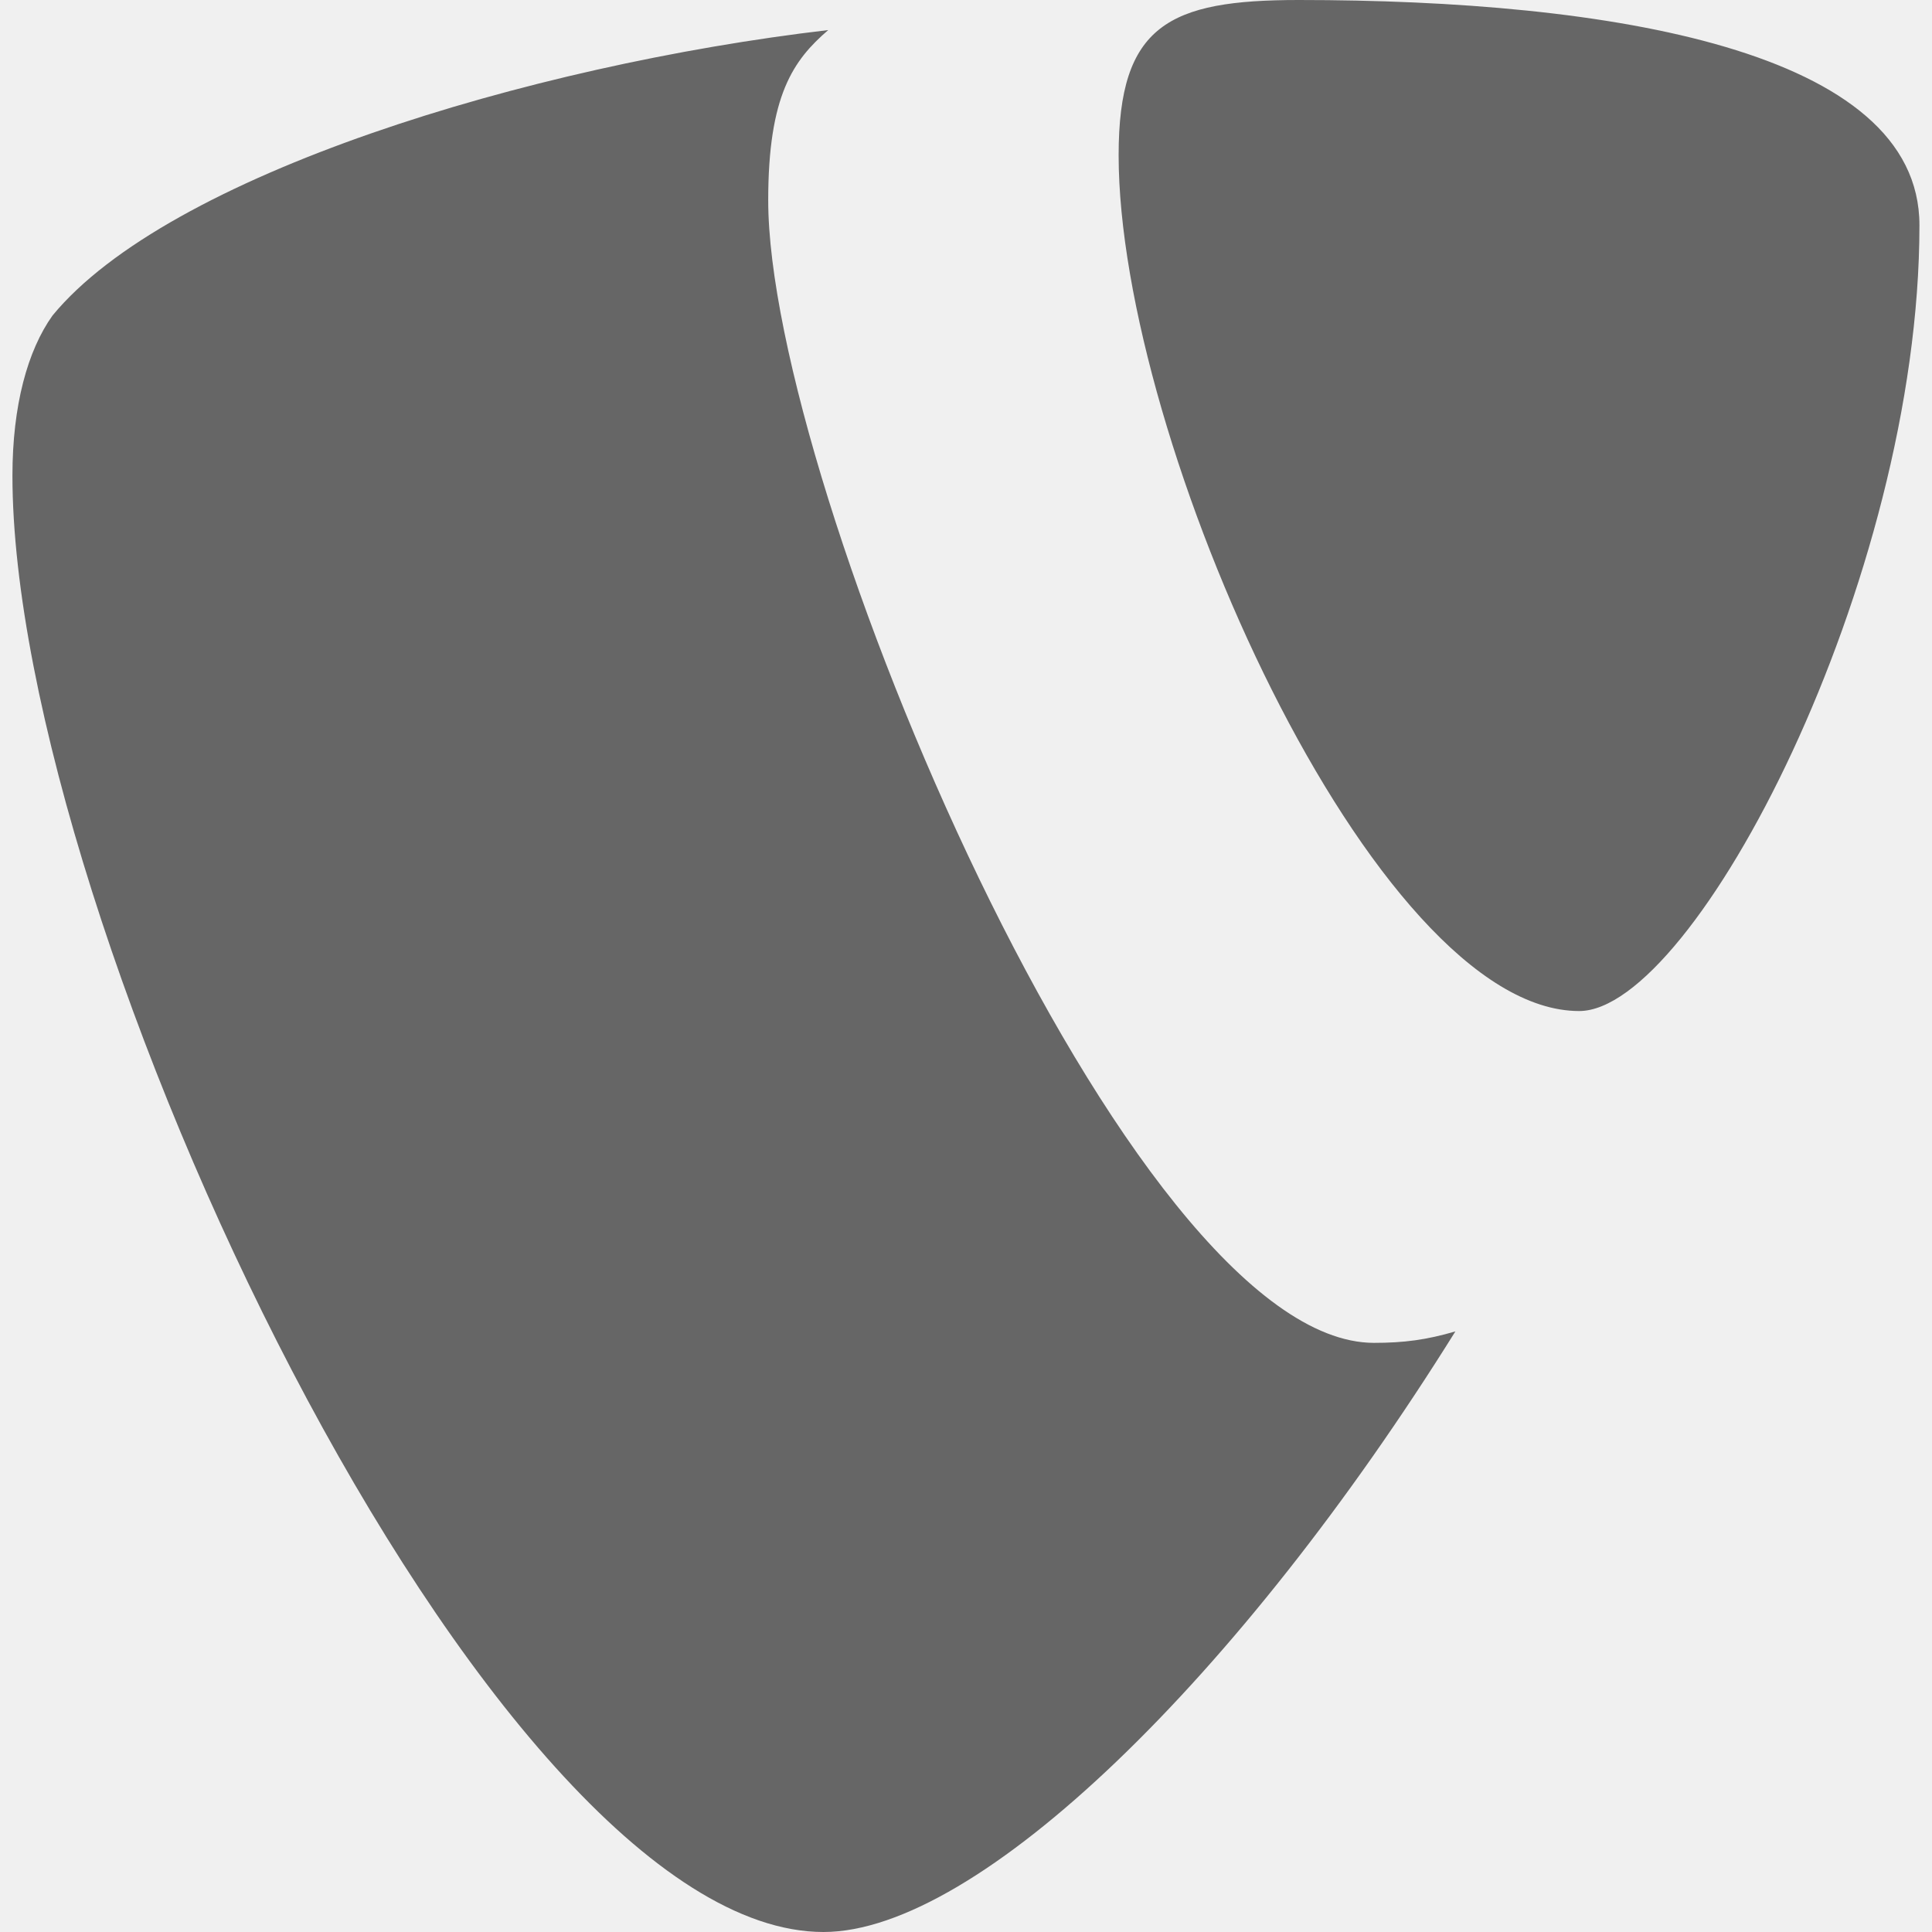
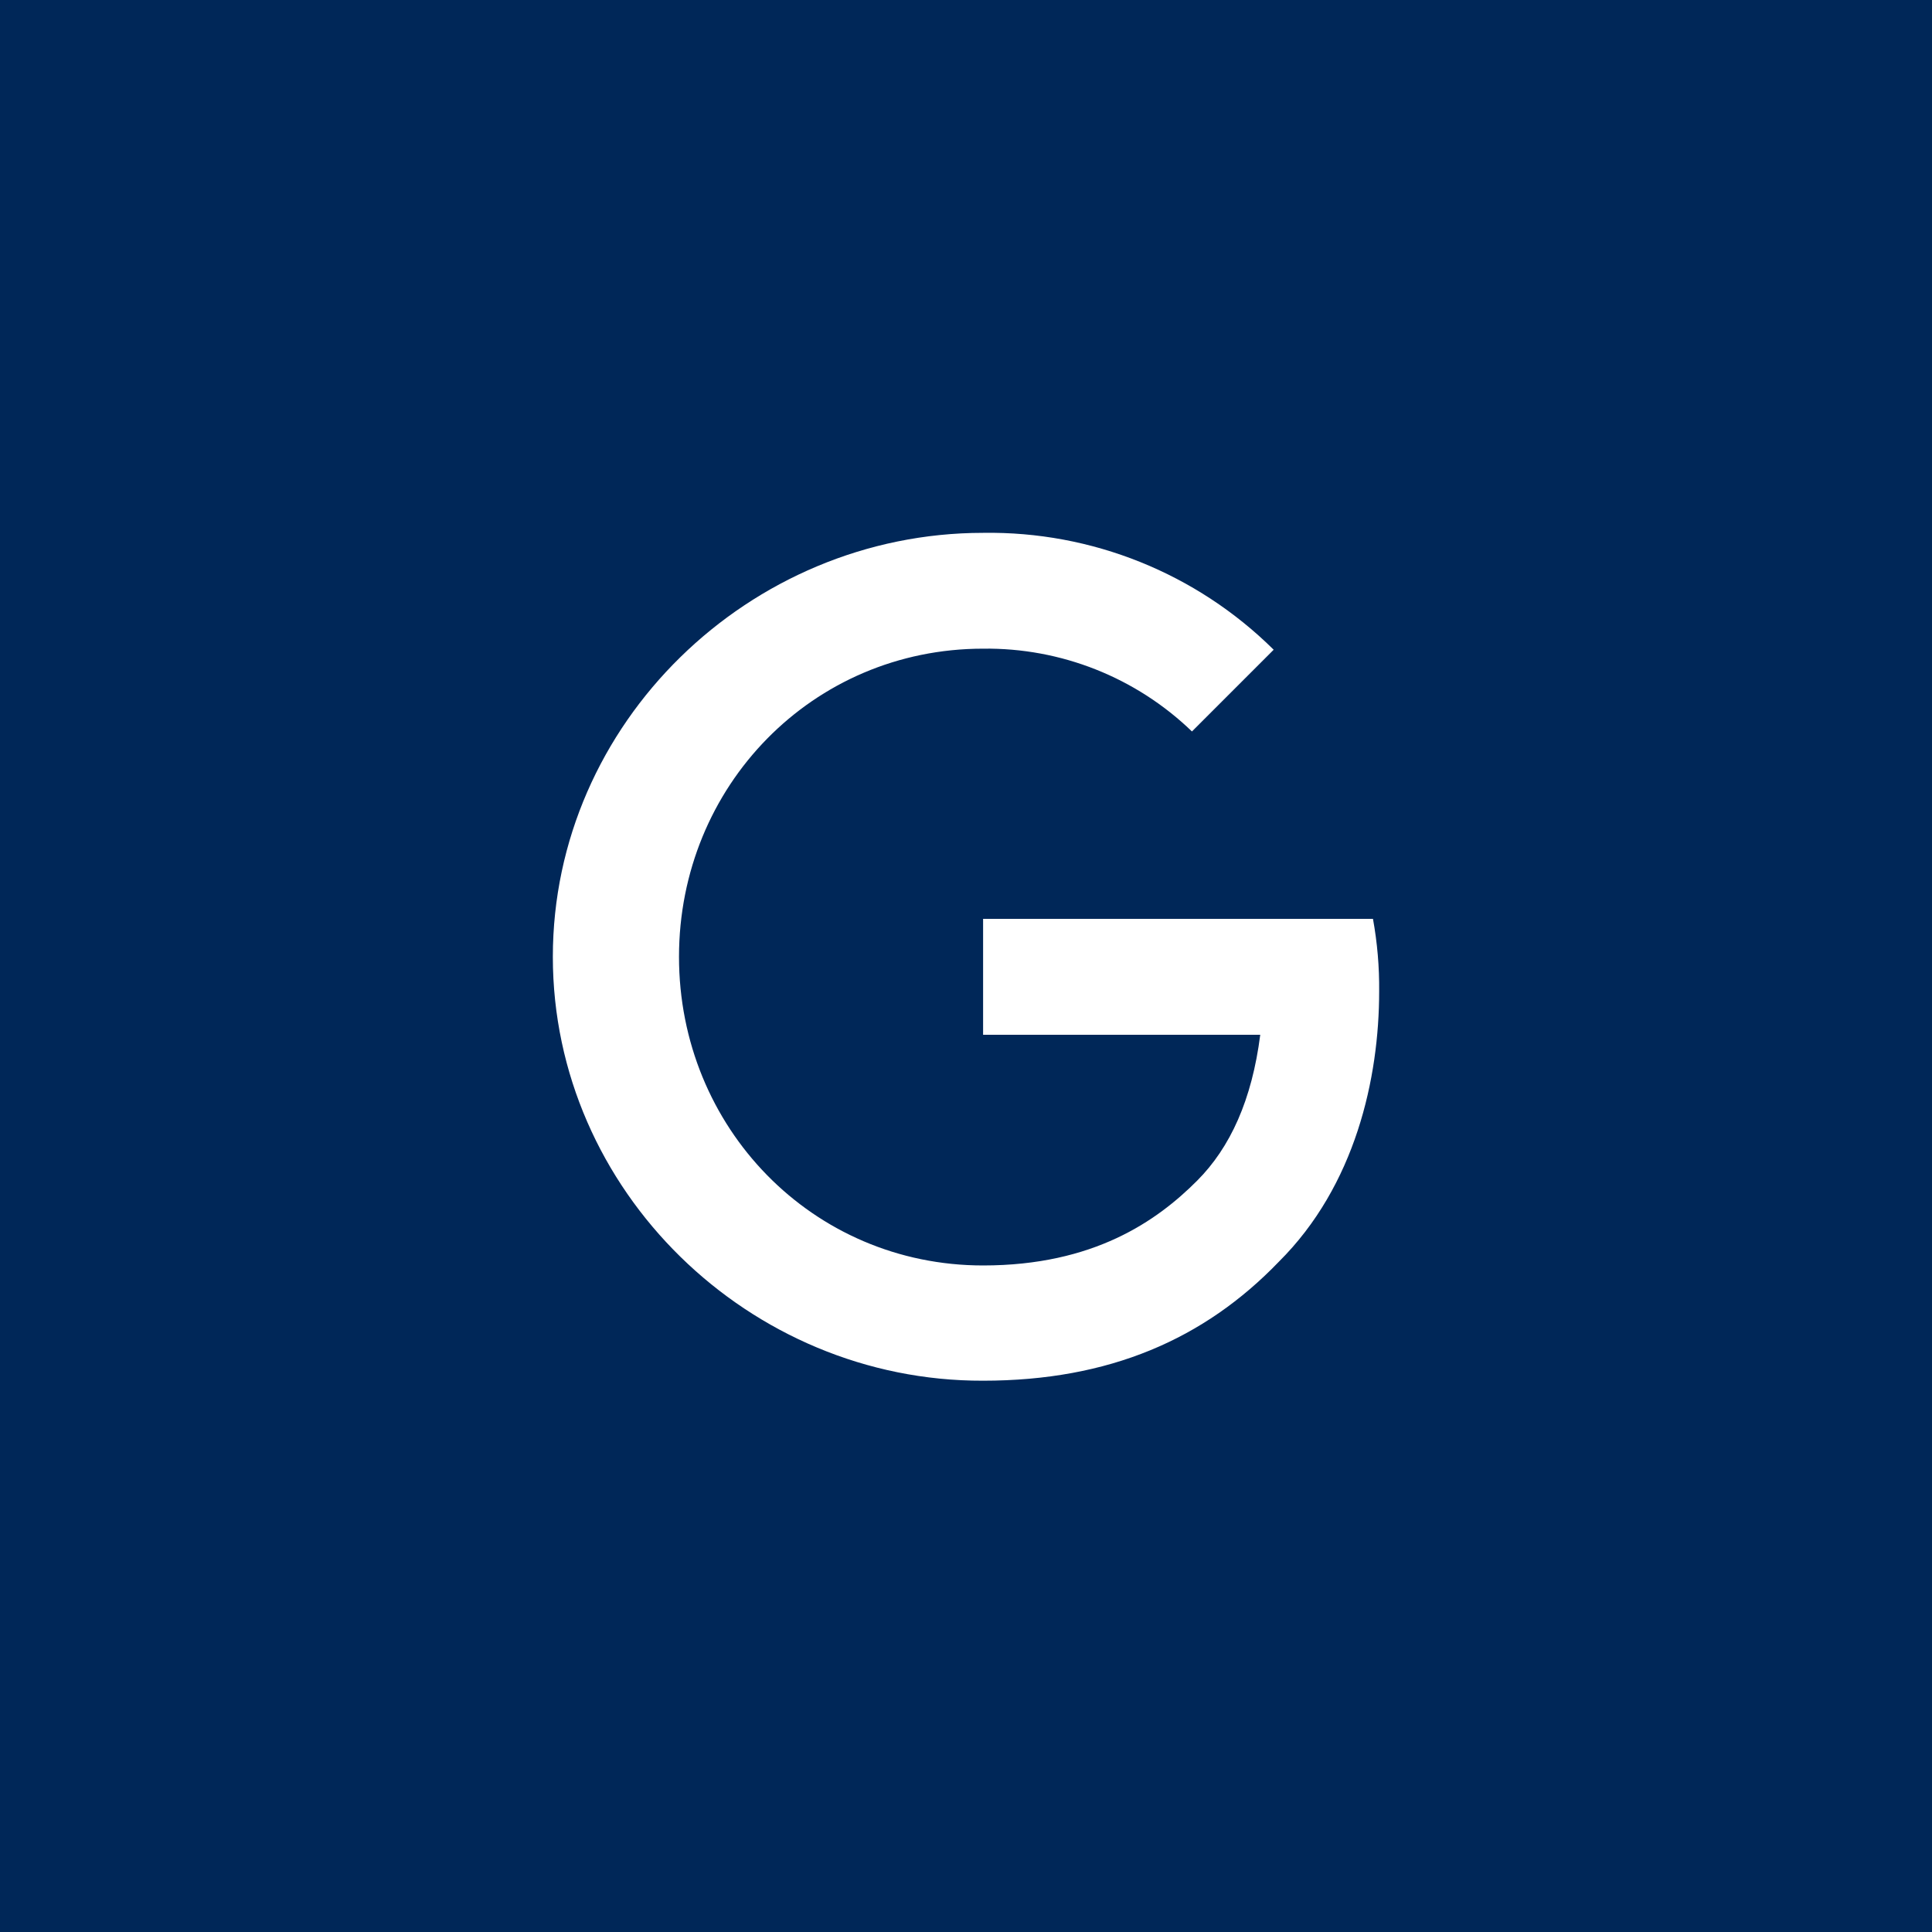
- <svg xmlns="http://www.w3.org/2000/svg" viewBox="0 0 16 16">
-   <path fill="#666" d="M12.053 11.026c-.238.07-.427.095-.674.095-2.033 0-5.017-7.1-5.017-9.462 0-.87.207-1.16.497-1.41C4.373.54 1.39 1.452.435 2.613c-.207.29-.332.746-.332 1.326C.103 7.628 4.04 16 6.82 16c1.283 0 3.45-2.114 5.233-4.974M10.756 0c2.57 0 5.14.415 5.14 1.865 0 2.943-1.865 6.508-2.818 6.508-1.7 0-3.814-4.725-3.814-7.088C9.264.207 9.68 0 10.756 0" />
+ <svg xmlns="http://www.w3.org/2000/svg" viewBox="0 0 200 200">
+   <defs>
+     <style>.cls-1{fill:#002758;}.cls-2{fill:#fff;}</style>
+   </defs>
+   <g id="Ebene_2" data-name="Ebene 2">
+     <g id="Ebene_1-2" data-name="Ebene 1">
+       <rect class="cls-1" width="200" height="200" />
+       <path class="cls-2" d="M57.23,99.05c0-24.19,20.34-43.89,44.54-43.89a41.82,41.82,0,0,1,30.08,12.1l-8.46,8.46a30.57,30.57,0,0,0-21.62-8.57c-17.67,0-31.48,14.24-31.48,31.9S84.1,131,101.77,131c11.45,0,18-4.61,22.16-8.78,3.42-3.43,5.67-8.35,6.53-15.1H101.77v-12h40.36a39.81,39.81,0,0,1,.64,7.5c0,9-2.46,20.12-10.39,28-7.7,8-17.55,12.31-30.61,12.31C77.57,143,57.23,123.25,57.23,99.05Z" />
+     </g>
+   </g>
</svg>
